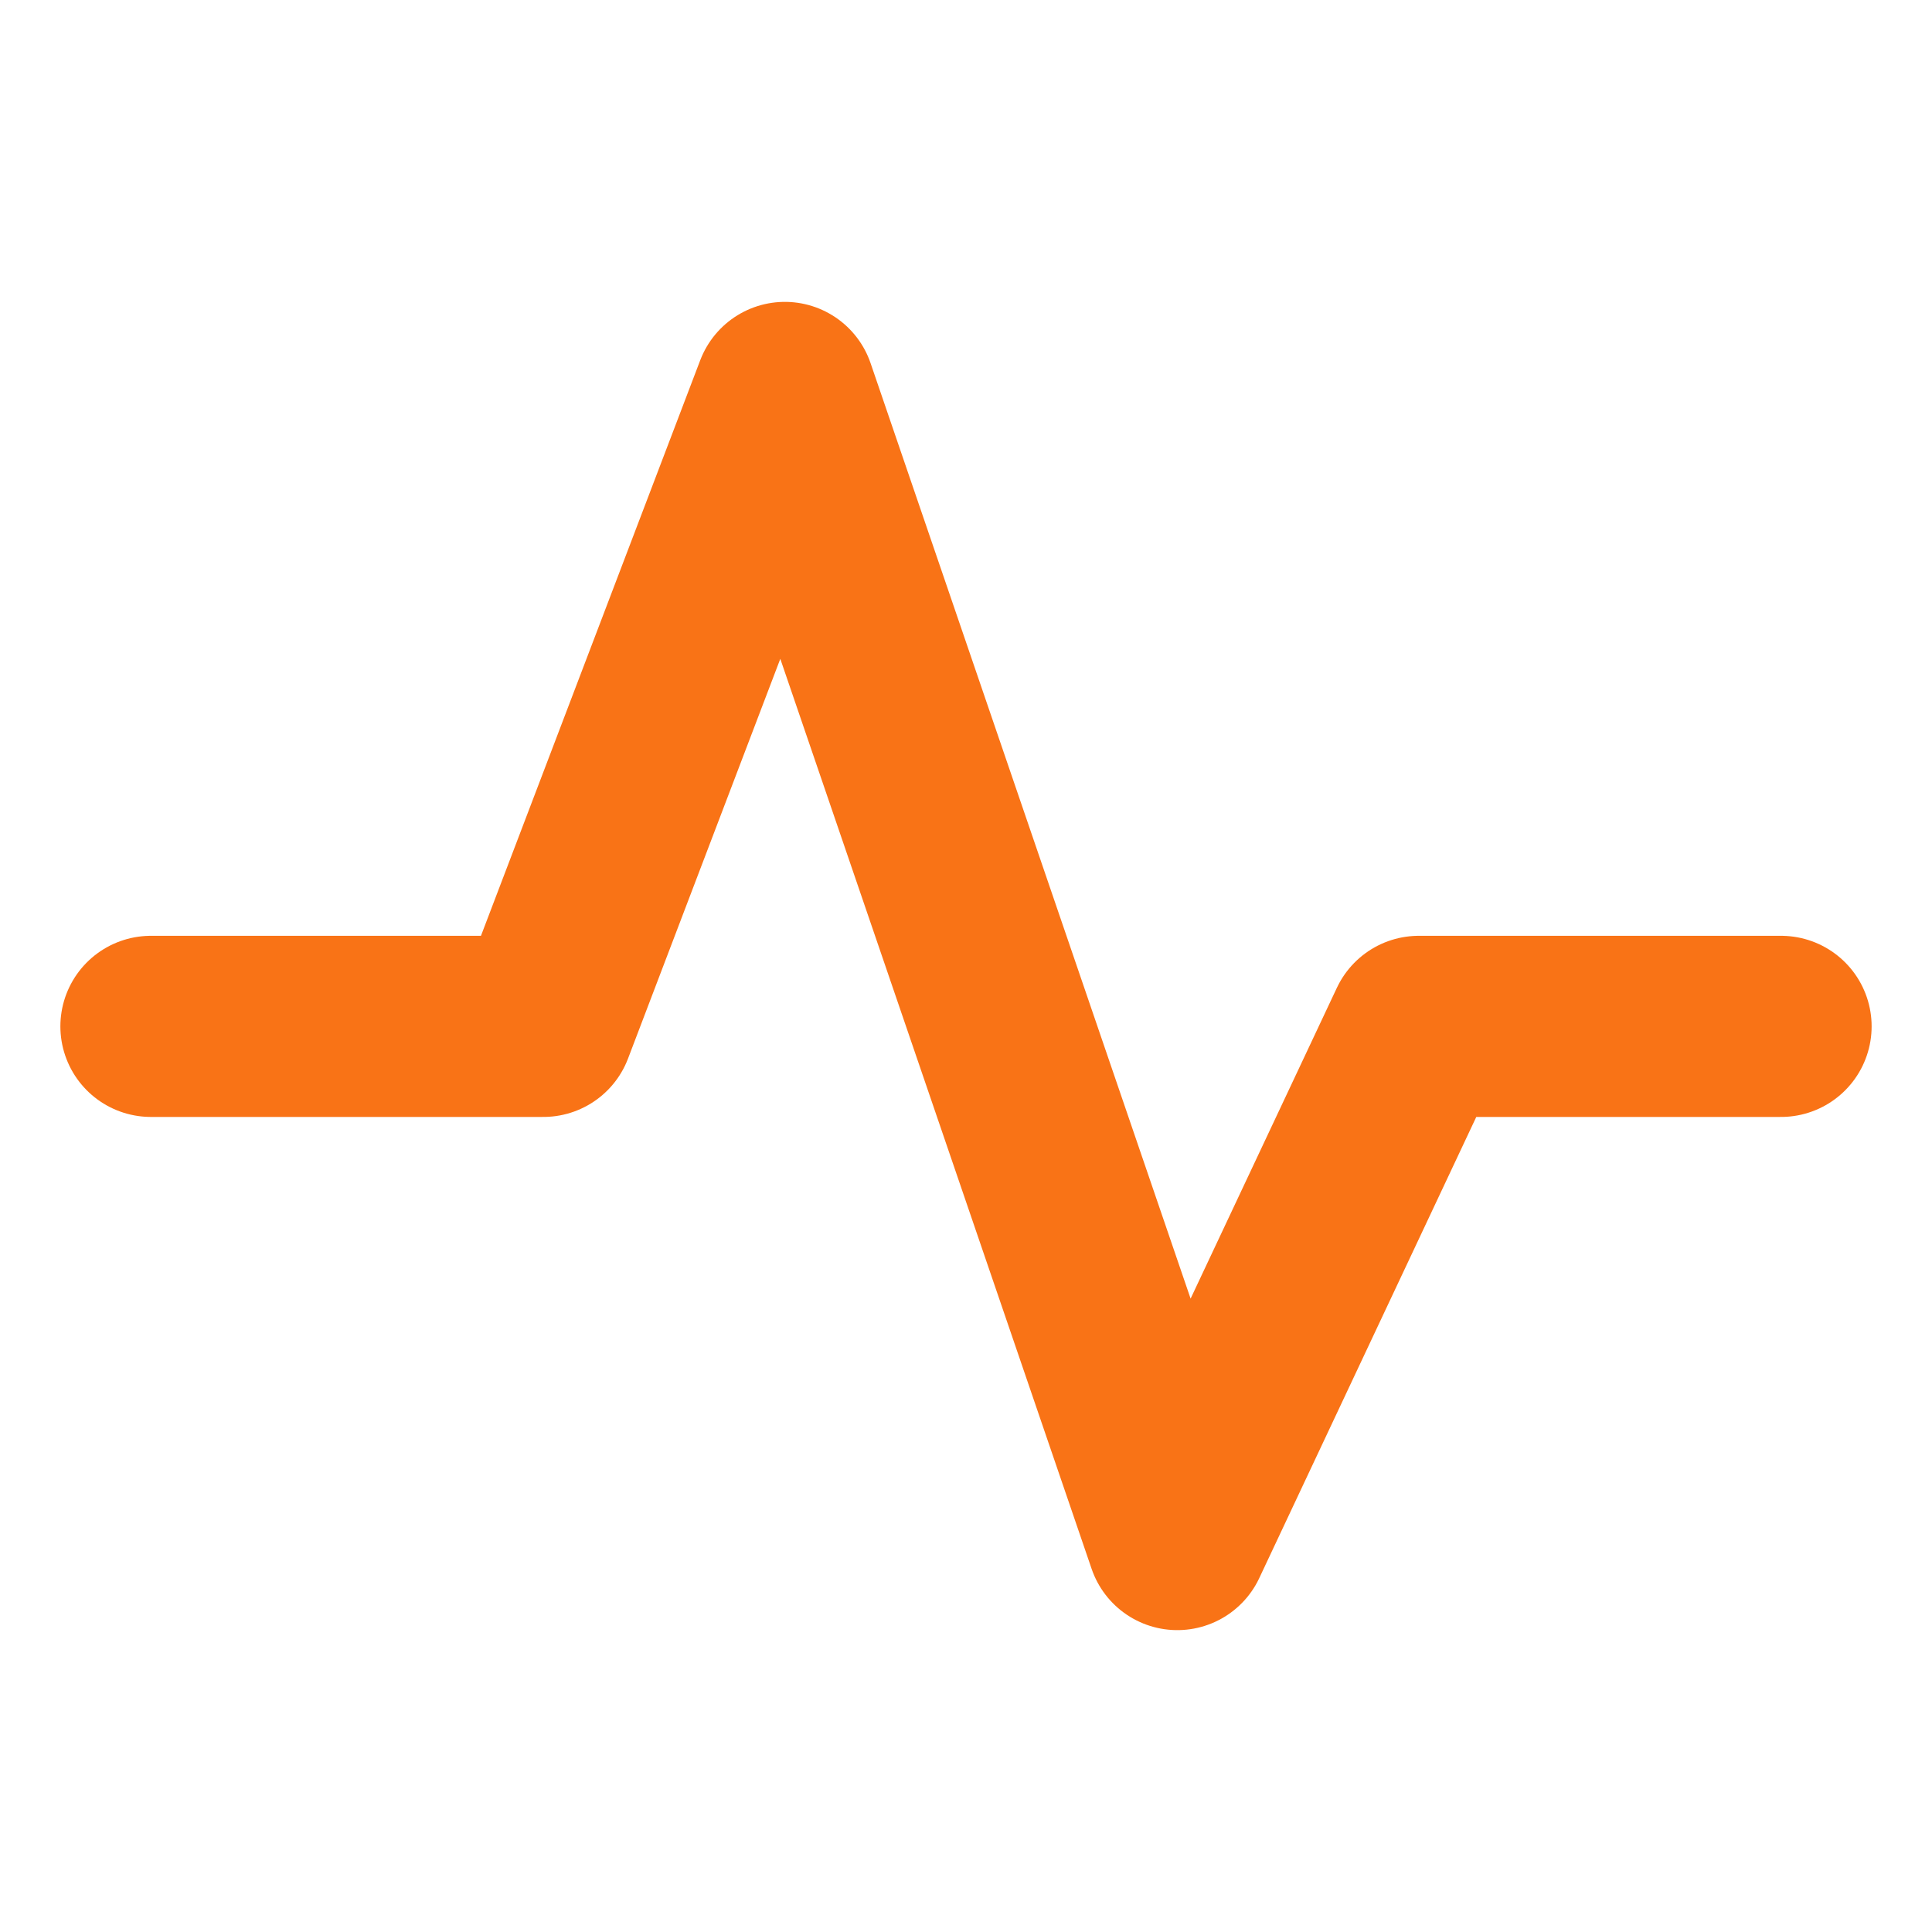
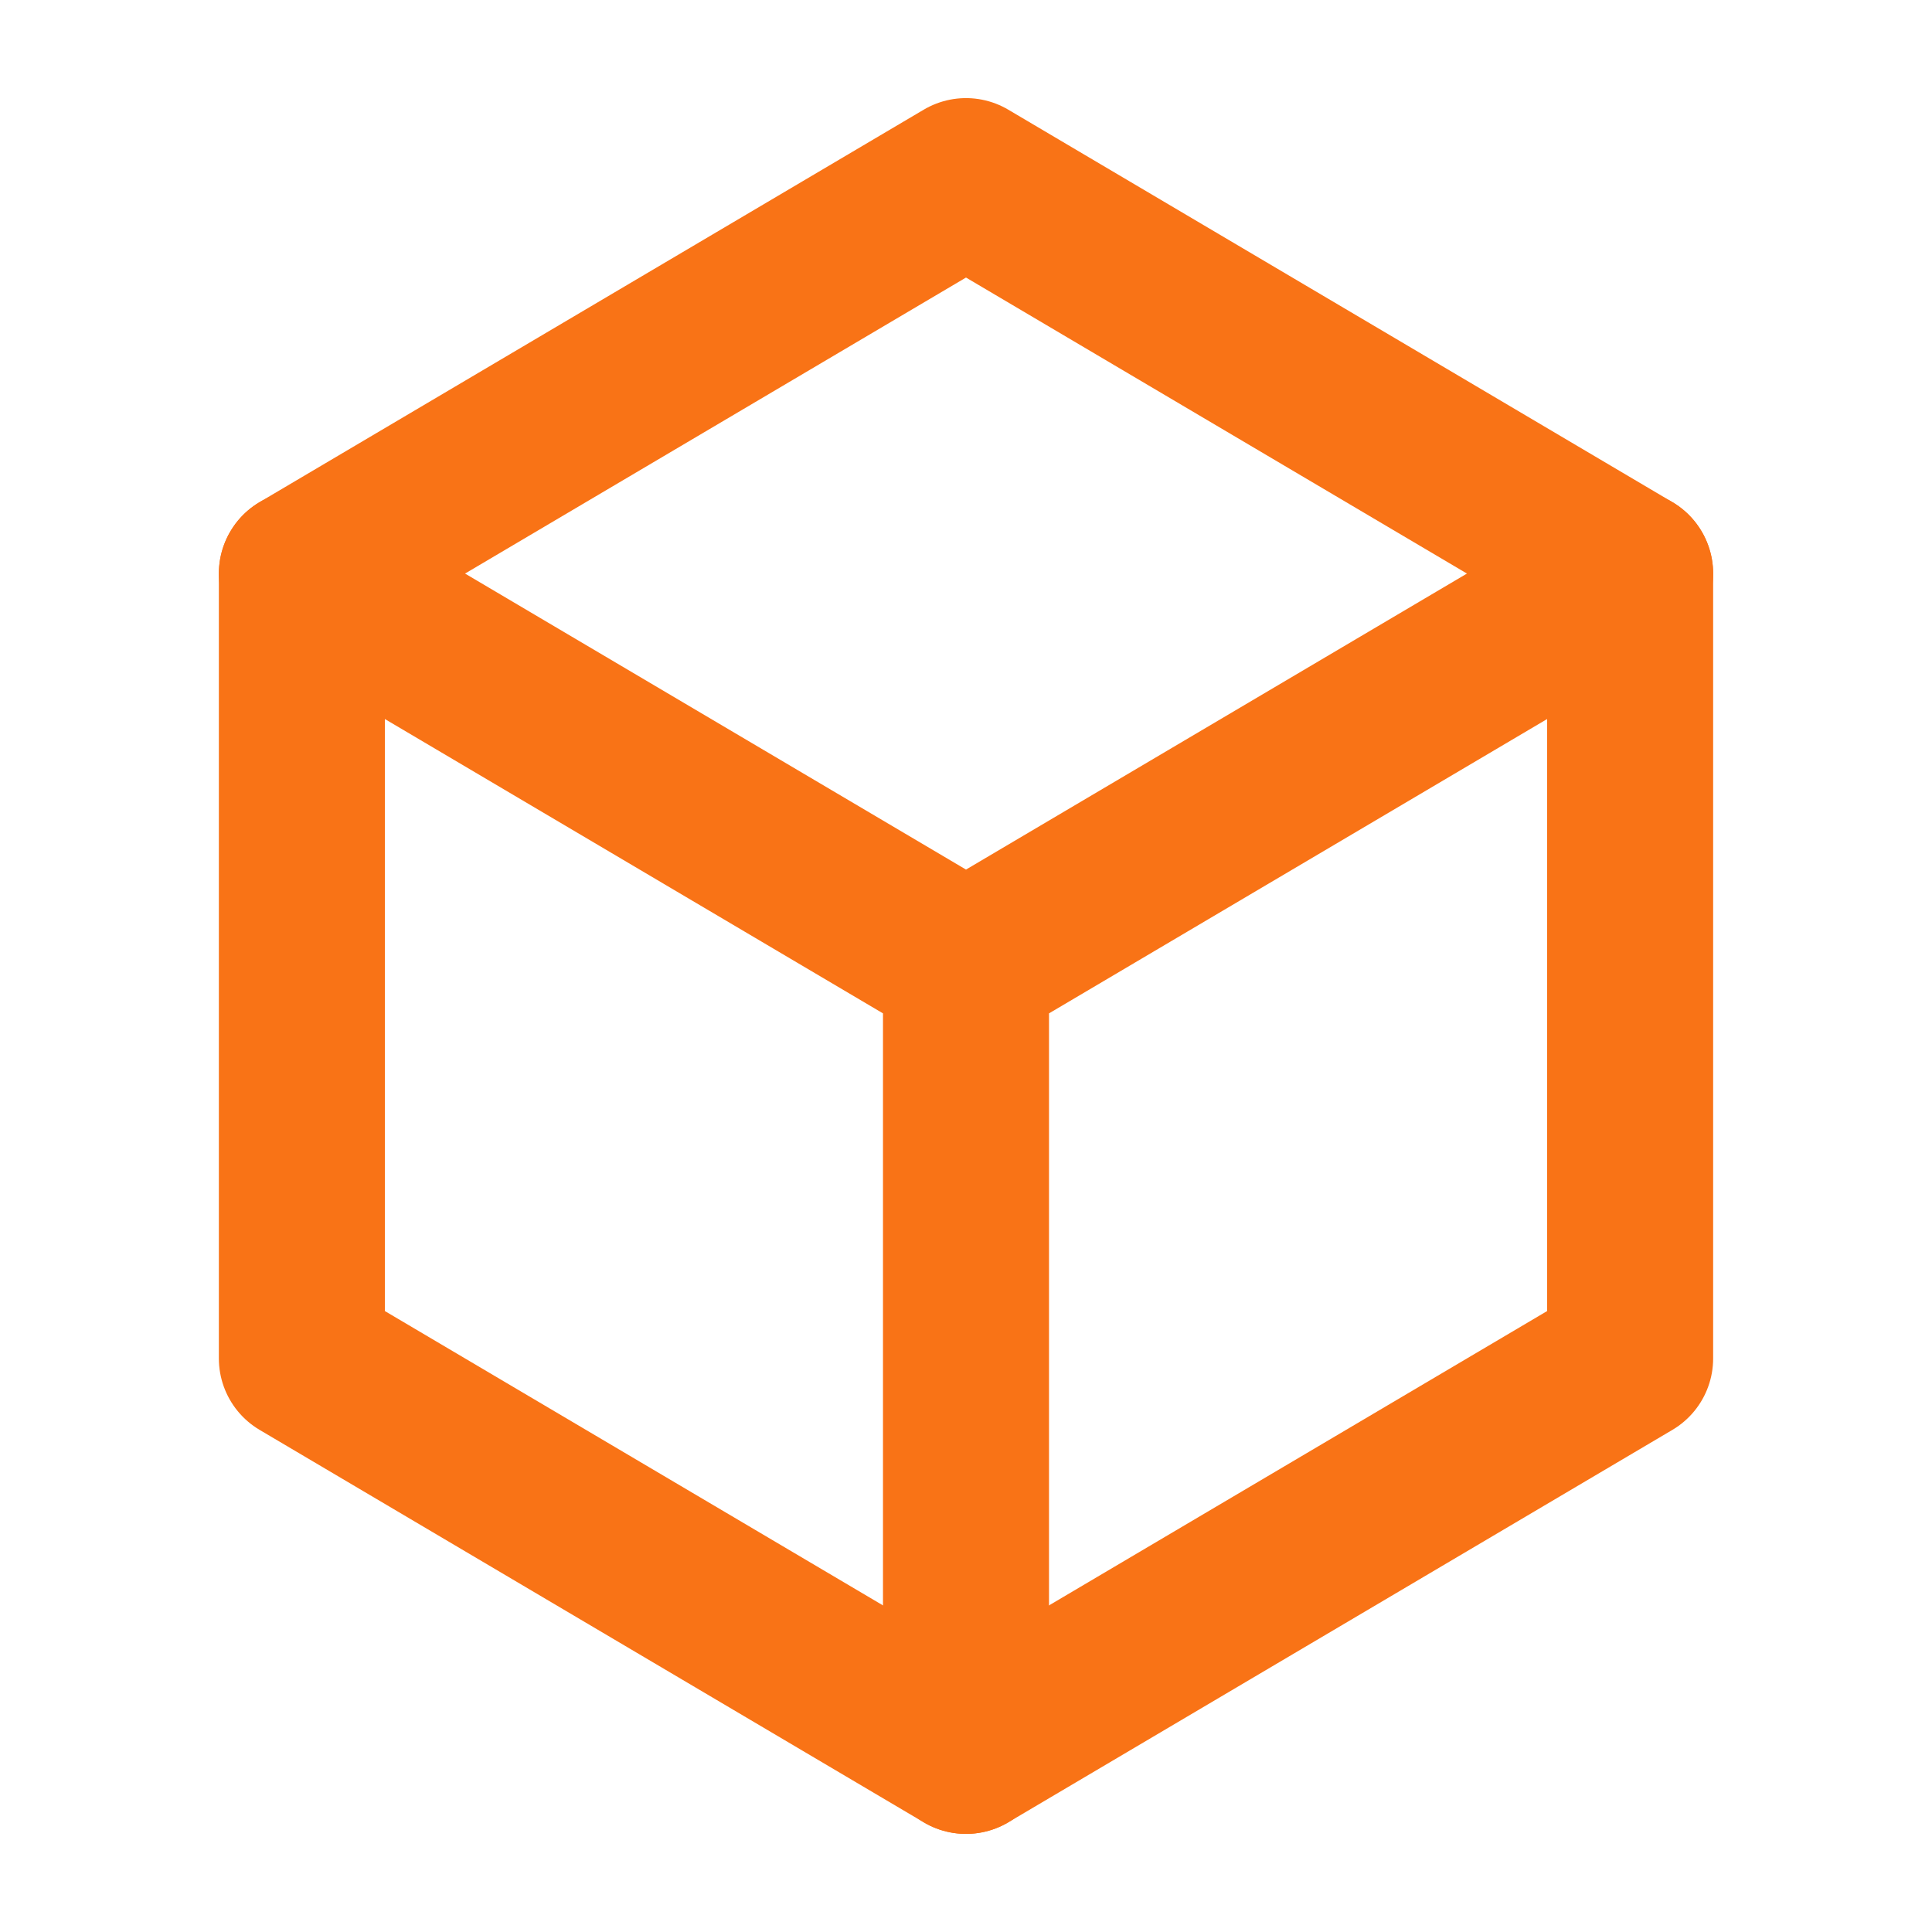
<svg xmlns="http://www.w3.org/2000/svg" viewBox="0 0 64 64" fill="none">
-   <path d="M5 34h13l8-21 13 38 8-17h12" stroke="#f97316" stroke-width="6" stroke-linecap="round" stroke-linejoin="round" />
+   <path d="M32 6 54 19v26L32 58 10 45V19L32 6Z" stroke="#f97316" stroke-width="5.5" stroke-linejoin="round" />
+   <path d="M10 19l22 13 22-13M32 32v26" stroke="#f97316" stroke-width="5.5" stroke-linecap="round" stroke-linejoin="round" />
</svg>
